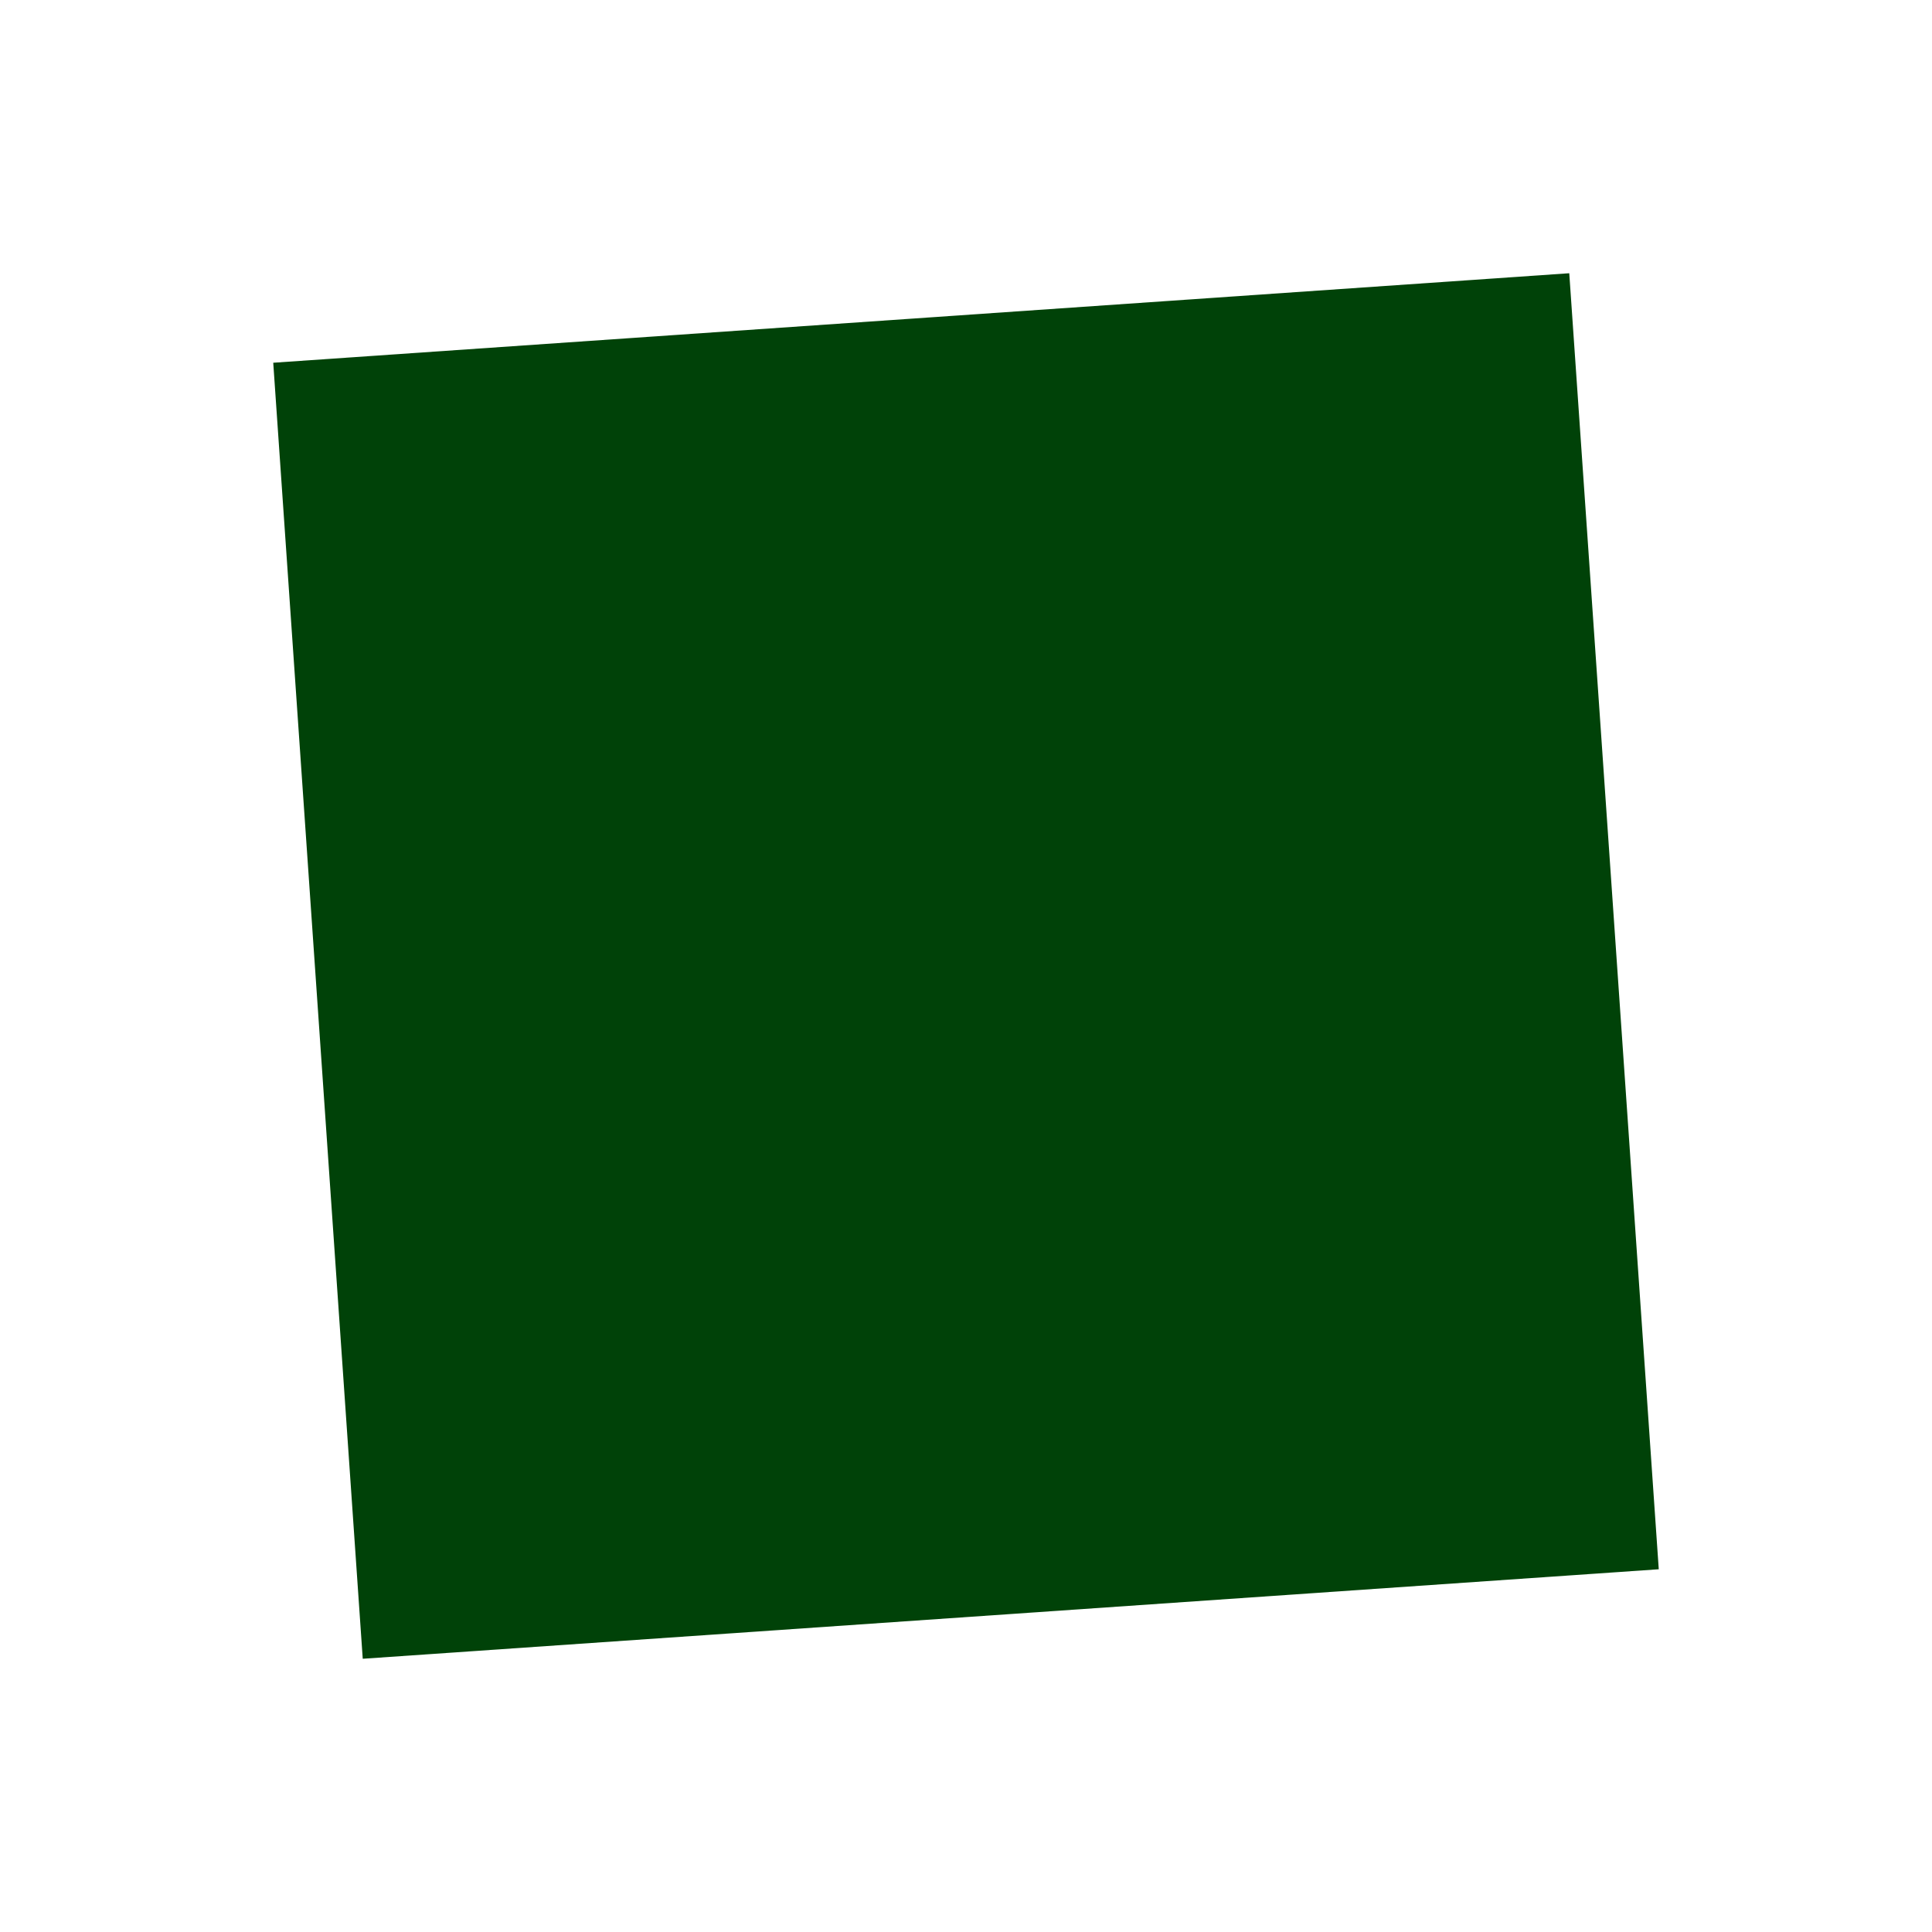
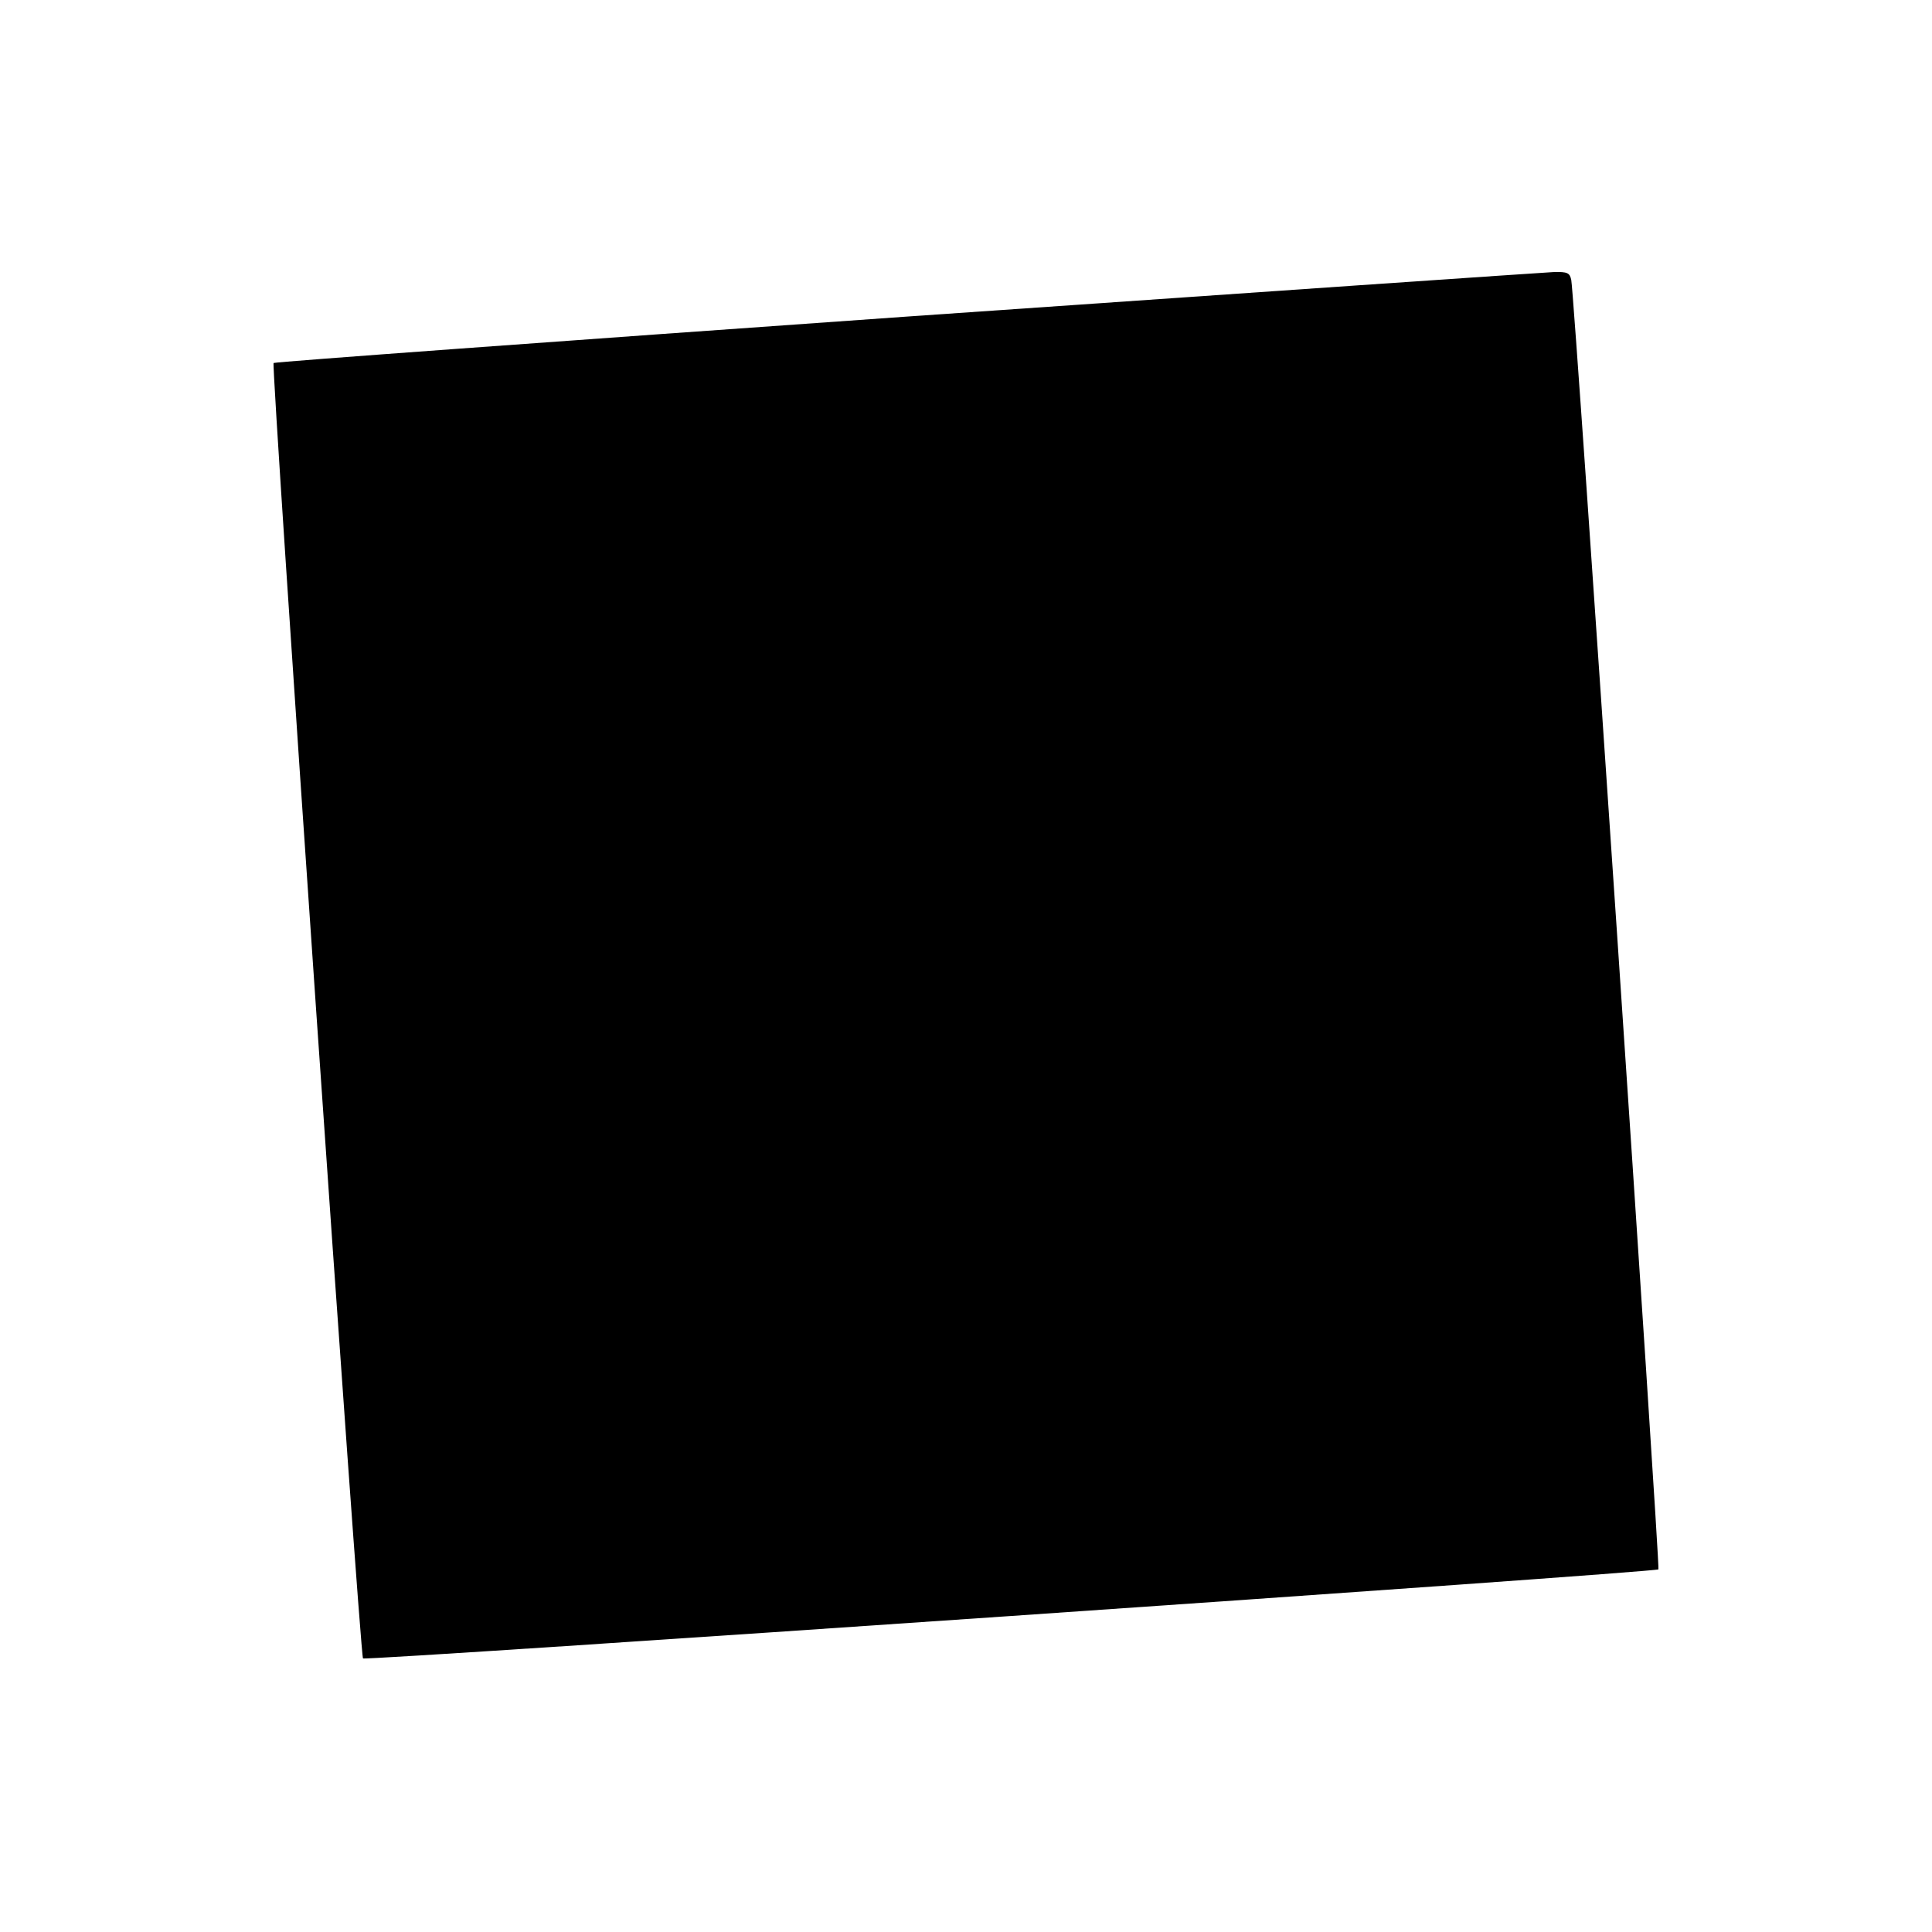
- <svg xmlns="http://www.w3.org/2000/svg" width="100%" height="100%" viewBox="0 0 512 512" version="1.1" xml:space="preserve" style="fill-rule:evenodd;clip-rule:evenodd;stroke-linejoin:round;stroke-miterlimit:2;">
-   <g transform="matrix(0.778225,-0.0537451,0.0537451,0.778225,43.0156,70.5331)">
-     <rect x="35.332" y="35.332" width="441.337" height="441.337" style="fill:rgb(0,66,8);" />
+ <svg xmlns="http://www.w3.org/2000/svg" version="1.0" width="512pt" height="512pt" viewBox="0 0 512 512" preserveAspectRatio="xMidYMid meet">
+   <g transform="translate(0,512) scale(0.1,-0.1)" fill="#000000" stroke="none">
+     <path d="M2403 4281 c-920 -65 -1675 -120 -1678 -123 -7 -7 229 -3425 237 -3433 7 -7 3425 228 3433 236 5 6 -222 3371 -231 3417 -4 19 -10 22 -47 21 -23 -1 -795 -54 -1714 -118z" />
  </g>
</svg>
